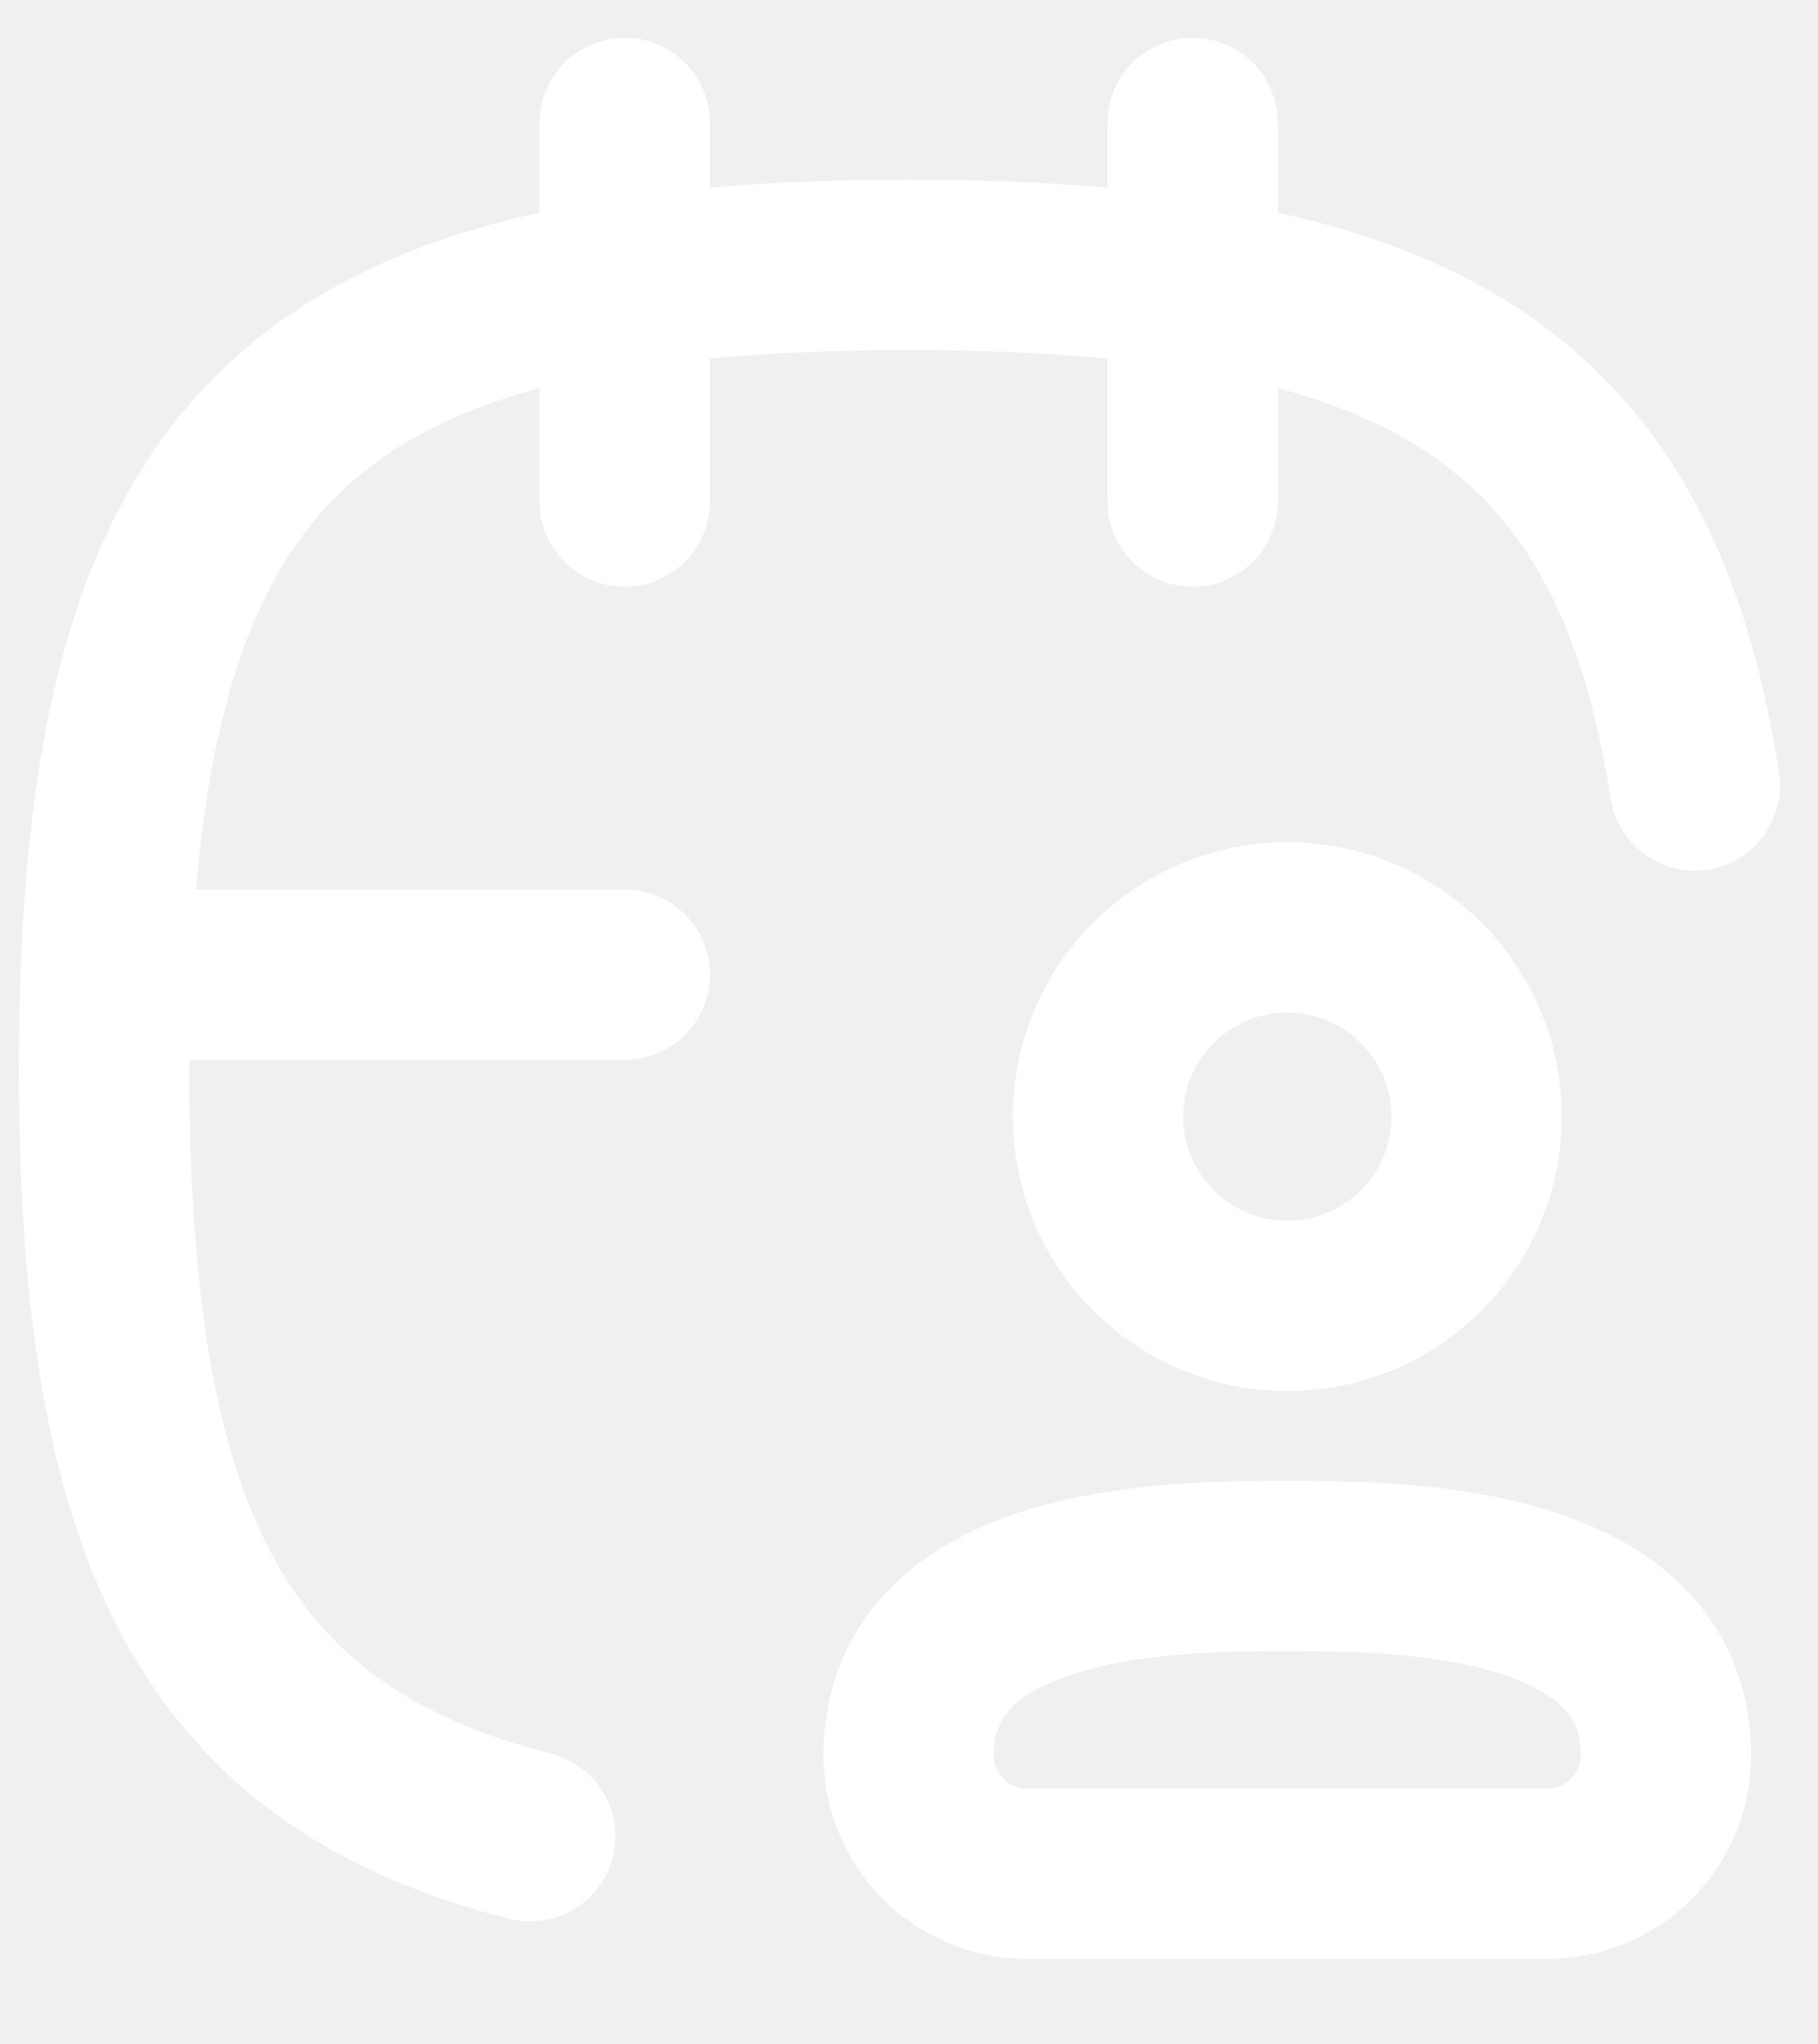
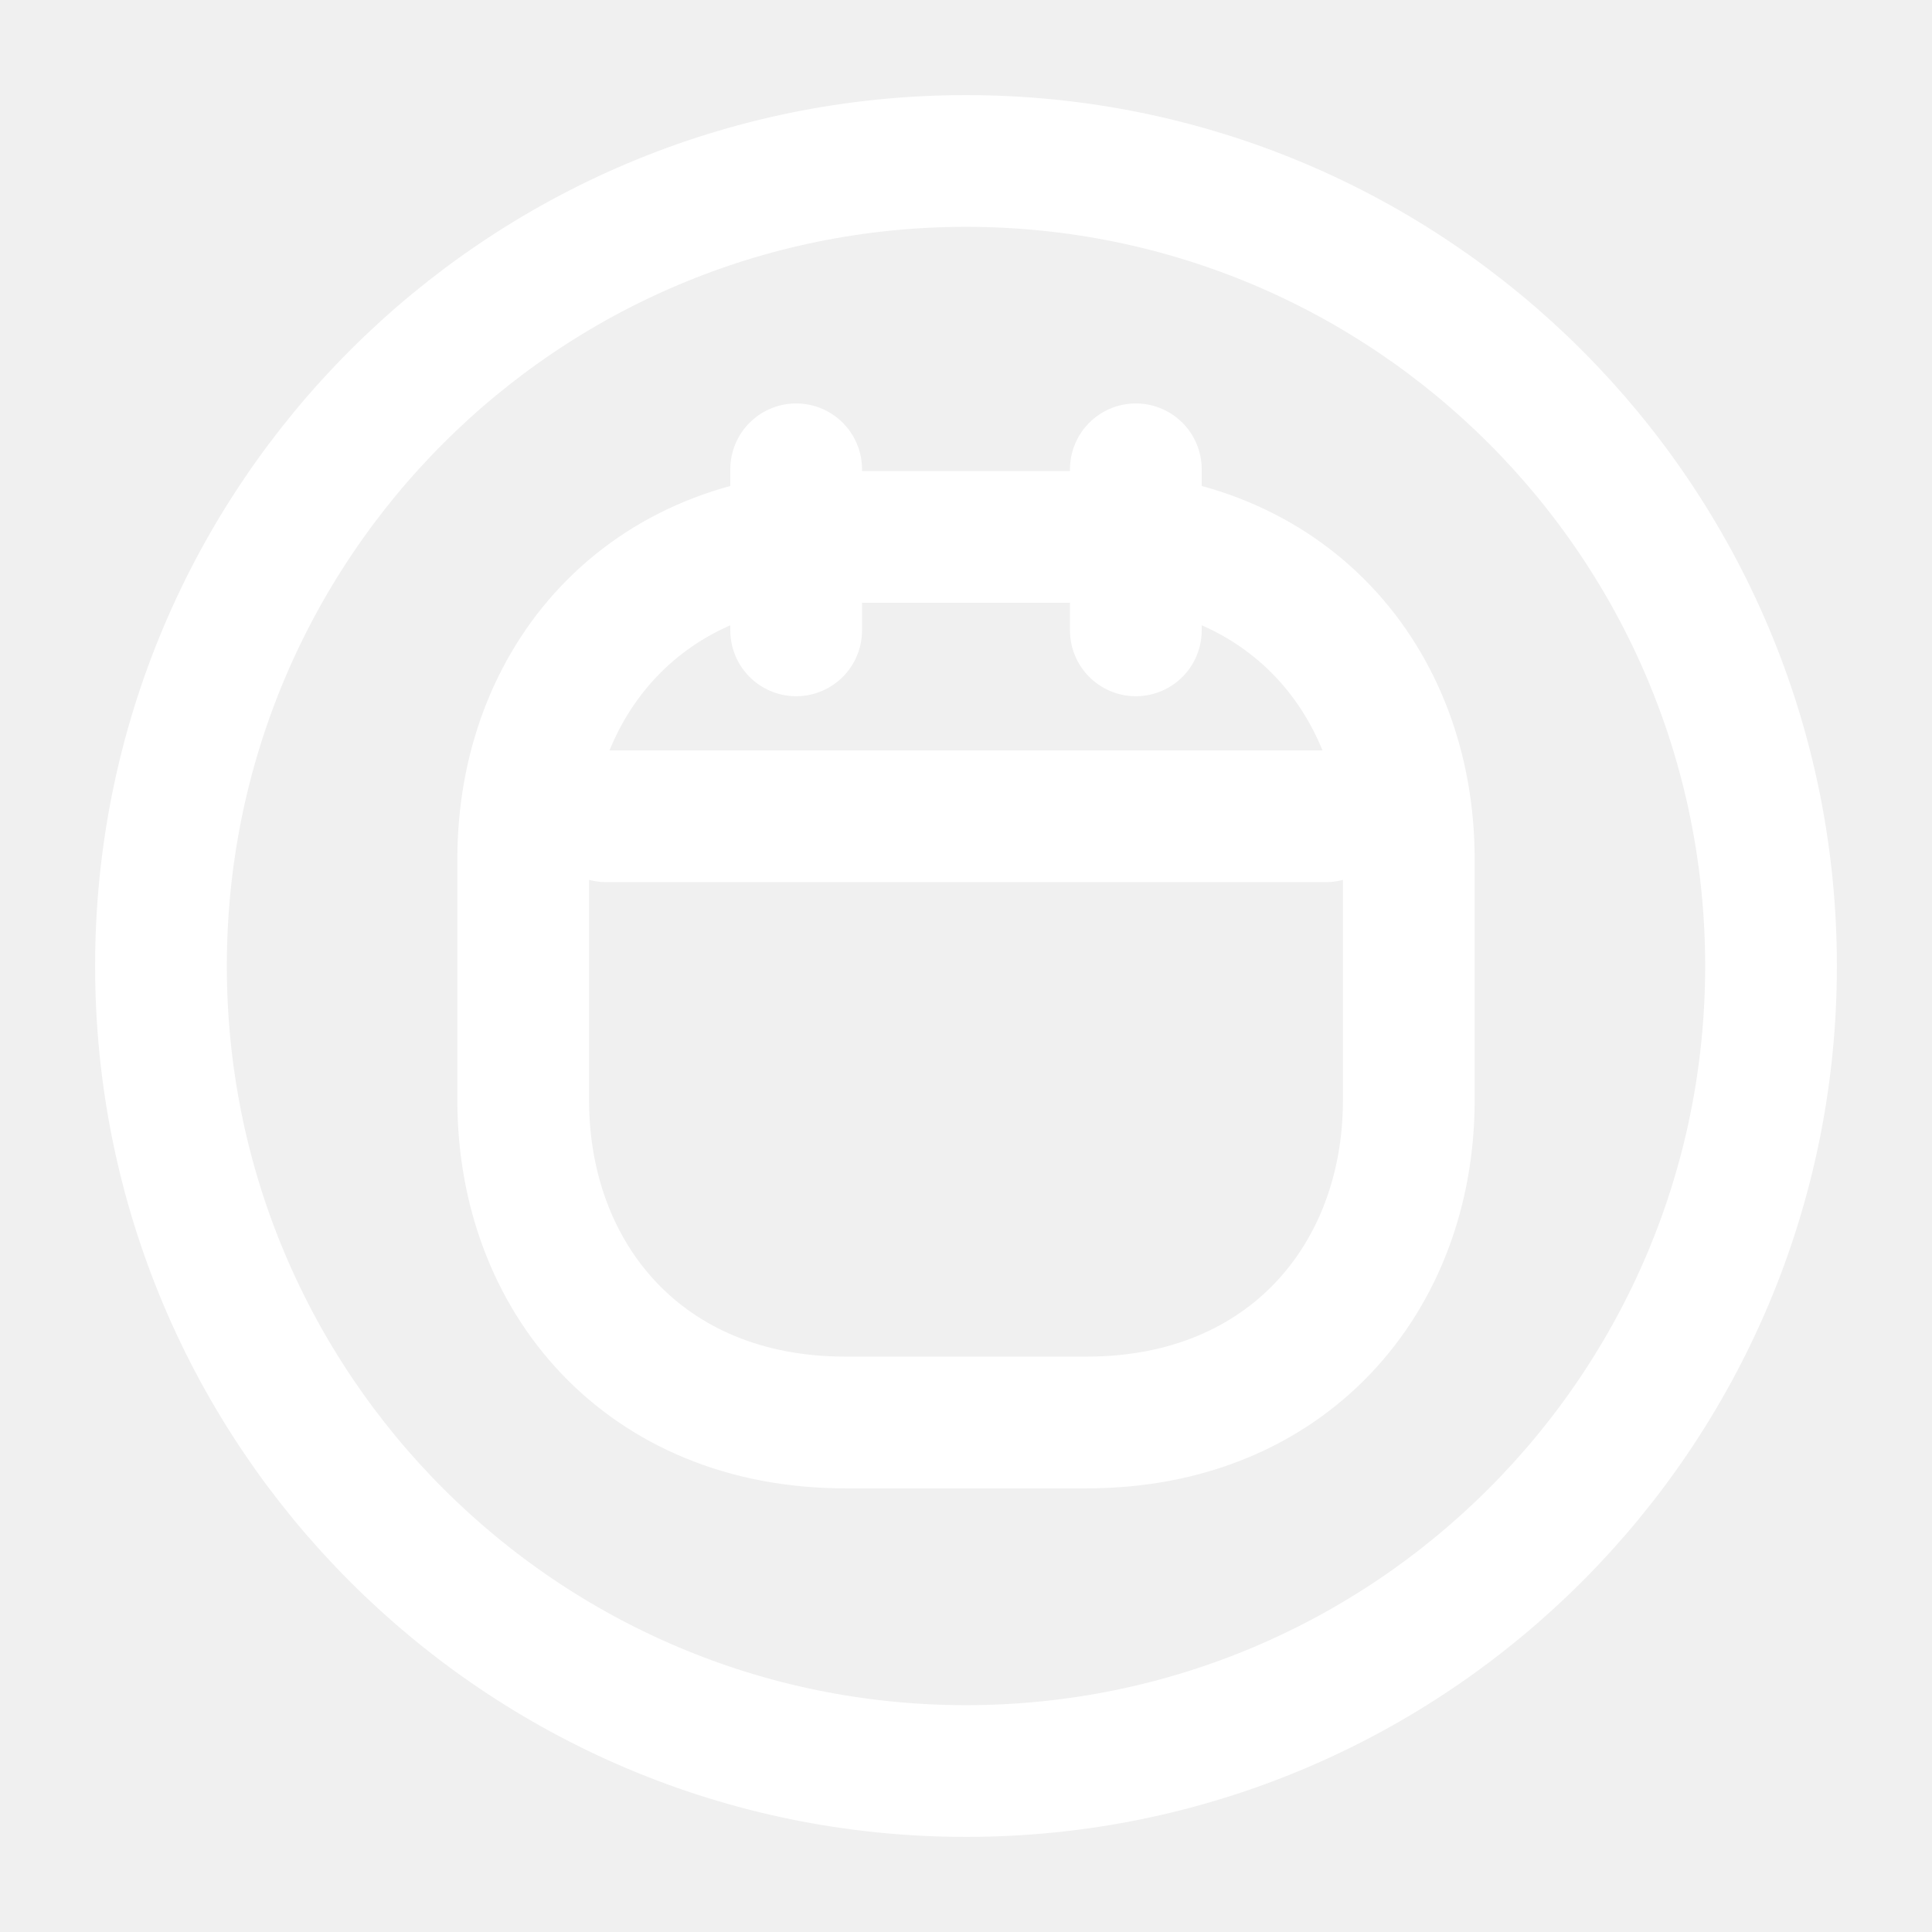
- <svg xmlns="http://www.w3.org/2000/svg" width="16" height="18" viewBox="0 0 16 18" fill="none">
-   <path d="M10.5 1.083V4.417M5.5 1.083V4.417M5.5 8.583H0.931M0.931 8.583C0.921 8.851 0.917 9.128 0.917 9.417C0.917 13.508 1.867 15.46 4.667 16.17M0.931 8.583C1.105 3.827 2.872 2.333 8 2.333C12.473 2.333 14.389 3.47 14.921 6.917M13 9.833C13 10.754 12.254 11.5 11.333 11.5C10.413 11.5 9.667 10.754 9.667 9.833C9.667 8.913 10.413 8.167 11.333 8.167C12.254 8.167 13 8.913 13 9.833ZM9.042 16.5H13.625C14.2 16.5 14.667 16.034 14.667 15.458C14.667 13.758 12.167 13.792 11.333 13.792C10.5 13.792 8 13.758 8 15.458C8 16.034 8.466 16.5 9.042 16.5Z" stroke="white" stroke-width="1.5" stroke-linecap="round" stroke-linejoin="round" />
+ <svg xmlns="http://www.w3.org/2000/svg" width="22" height="22" viewBox="0 0 22 22" fill="none">
+   <path d="M9.066 5.344V7.178M12.934 5.344V7.178M6.903 9.295H15.098M11 20.167C16.063 20.167 20.167 16.063 20.167 11C20.167 5.937 16.063 1.833 11 1.833C5.937 1.833 1.833 5.937 1.833 11C1.833 16.063 5.937 20.167 11 20.167Z" stroke="white" stroke-width="1.5" stroke-miterlimit="10" stroke-linecap="round" stroke-linejoin="round" />
+   <path d="M12.375 16.198H9.625C7.333 16.198 5.958 14.547 5.958 12.531V9.781C5.958 7.764 7.333 6.114 9.625 6.114H12.375C14.667 6.114 16.042 7.764 16.042 9.781V12.531C16.042 14.547 14.667 16.198 12.375 16.198Z" stroke="white" stroke-width="1.5" stroke-miterlimit="10" stroke-linecap="round" stroke-linejoin="round" />
</svg>
